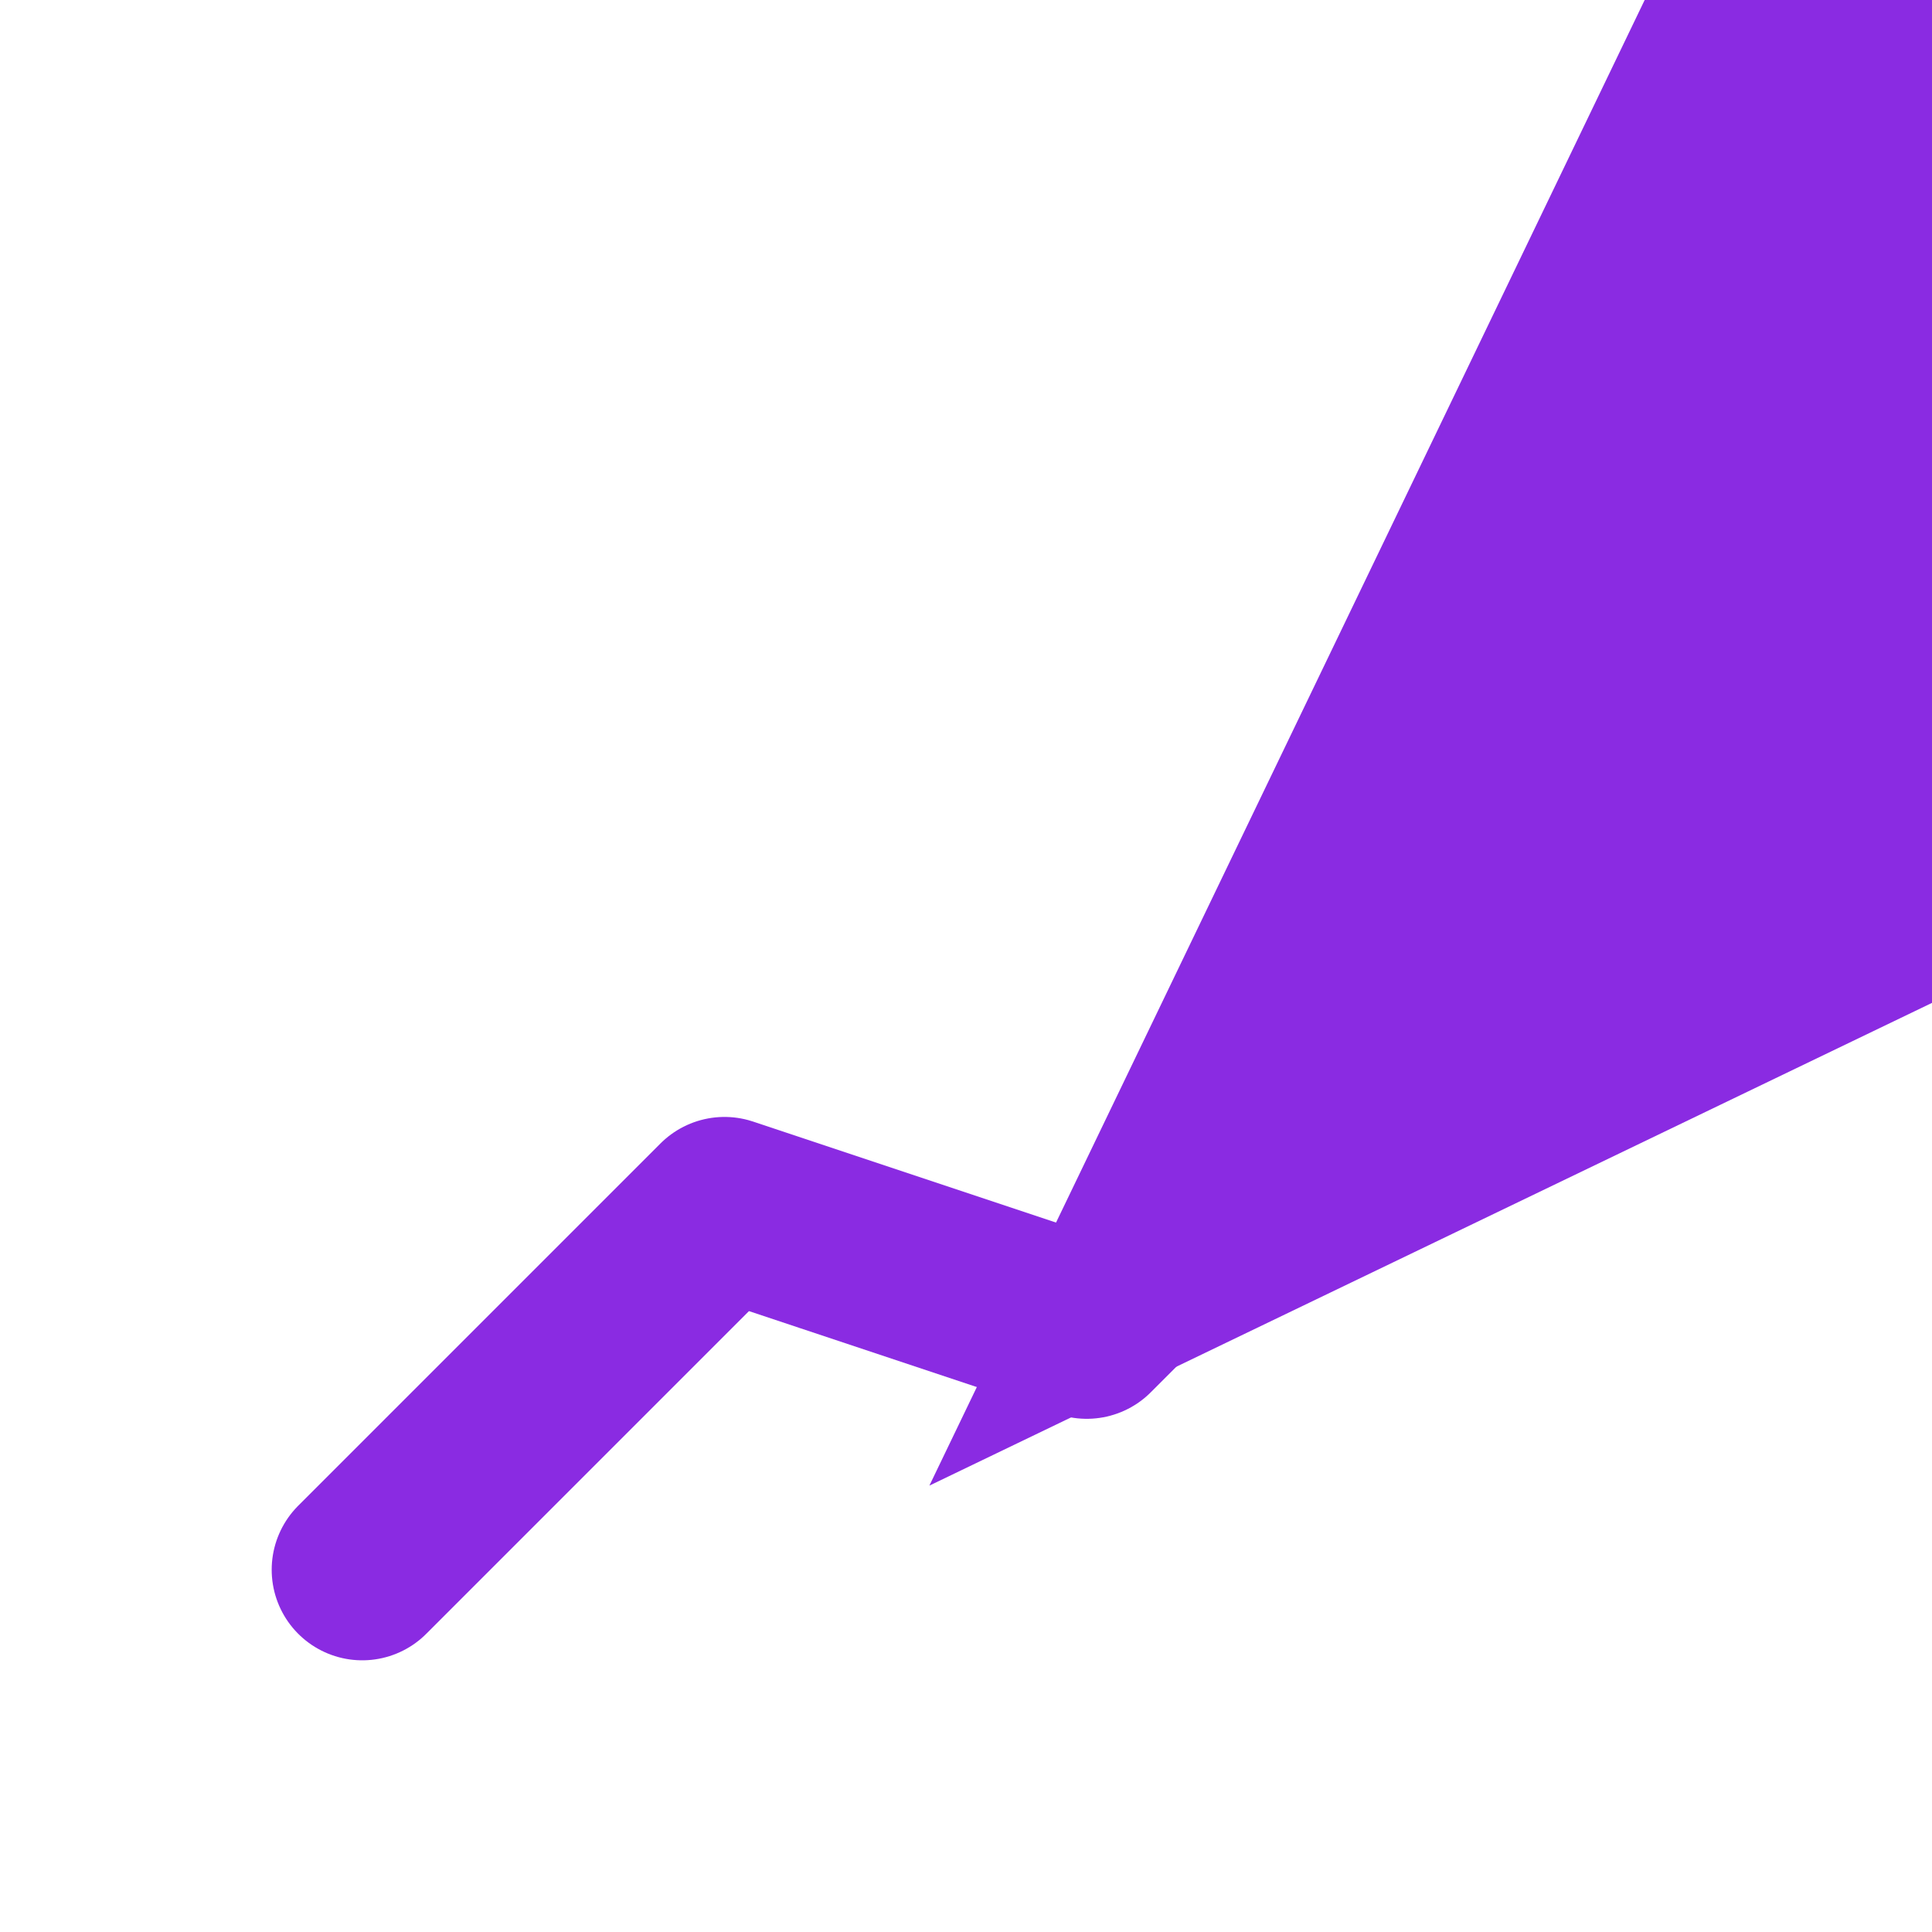
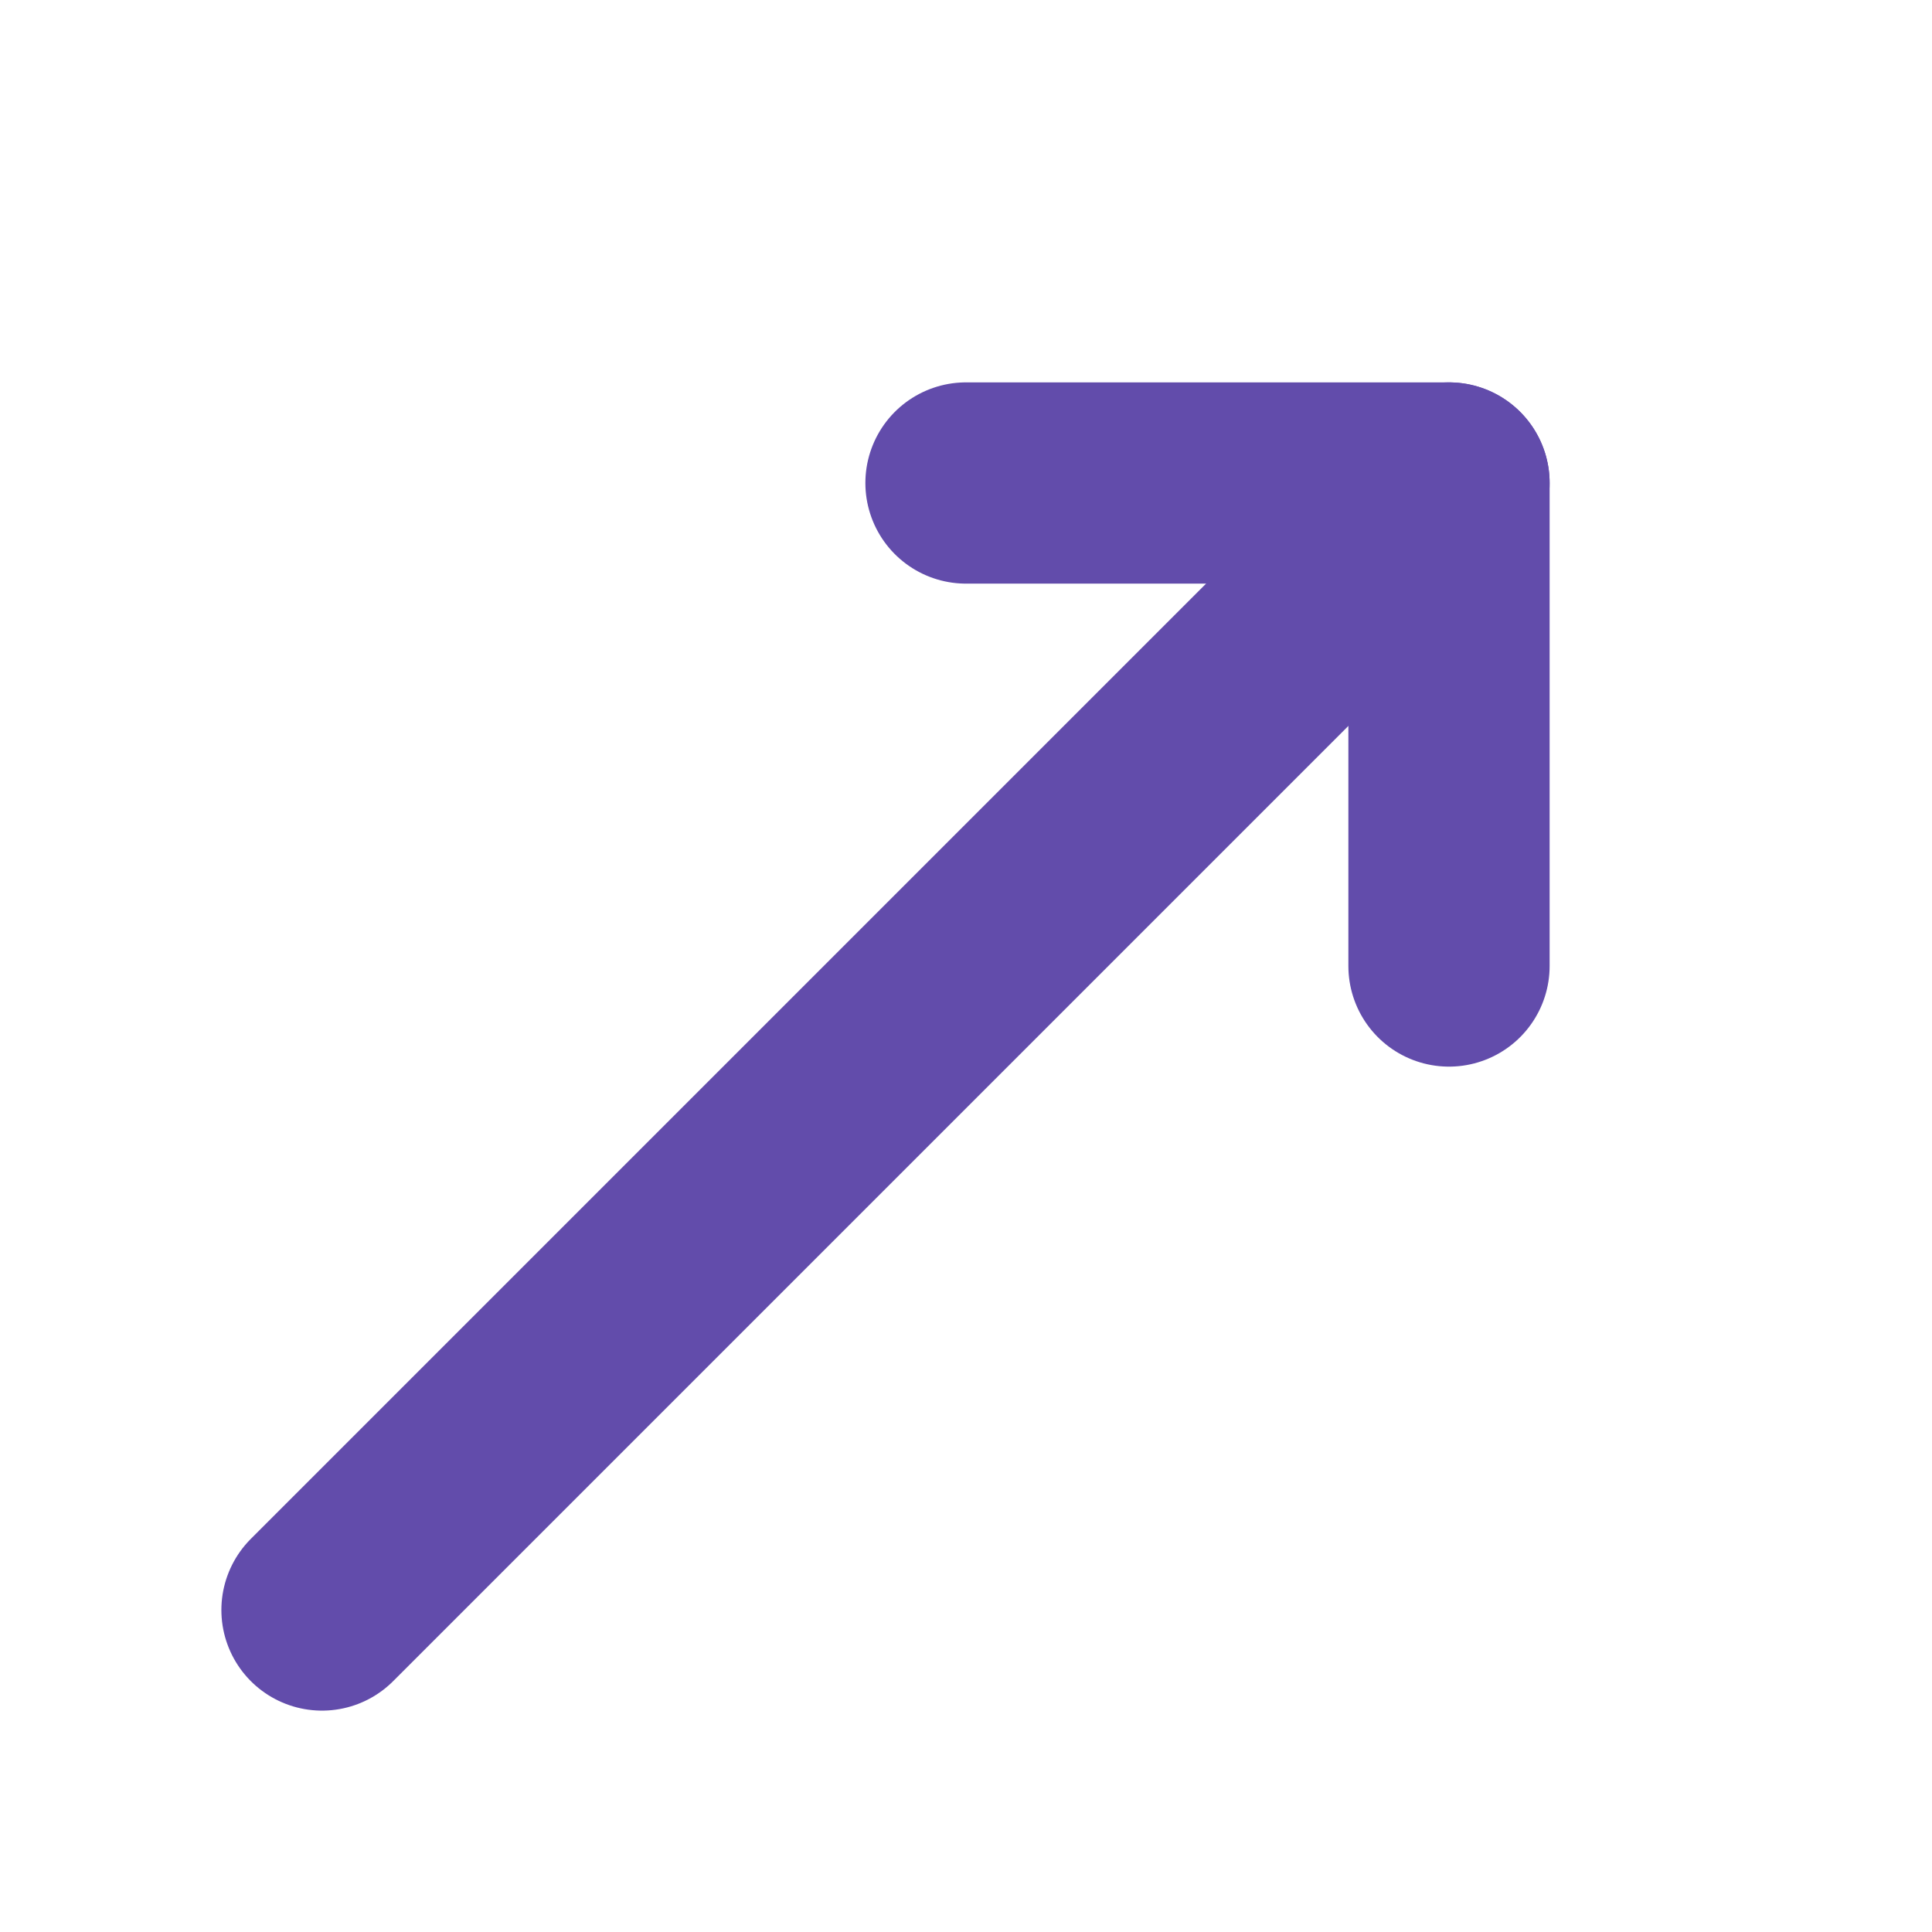
- <svg xmlns="http://www.w3.org/2000/svg" width="64" height="64" viewBox="0 0 64 64" fill="none">
-   <defs>
-     <marker id="arrowhead" markerWidth="10" markerHeight="7" refX="5" refY="3.5" orient="auto" fill="#8A2BE2">
-       <polygon points="0 3.5, 10 0, 10 7" />
-     </marker>
-   </defs>
-   <path d="M12 52L24 40L36 44L52 28" stroke="#8A2BE2" stroke-width="6" stroke-linecap="round" stroke-linejoin="round" marker-end="url(#arrowhead)" />
+ <svg xmlns="http://www.w3.org/2000/svg" width="24" height="24" viewBox="0 0 24 24" fill="none">
+   <path d="M4 20L18 6" stroke="#624CAB" stroke-width="2.5" stroke-linecap="round" stroke-linejoin="round" />
+   <path d="M12 6H18V12" stroke="#624CAB" stroke-width="2.5" stroke-linecap="round" stroke-linejoin="round" />
</svg>
